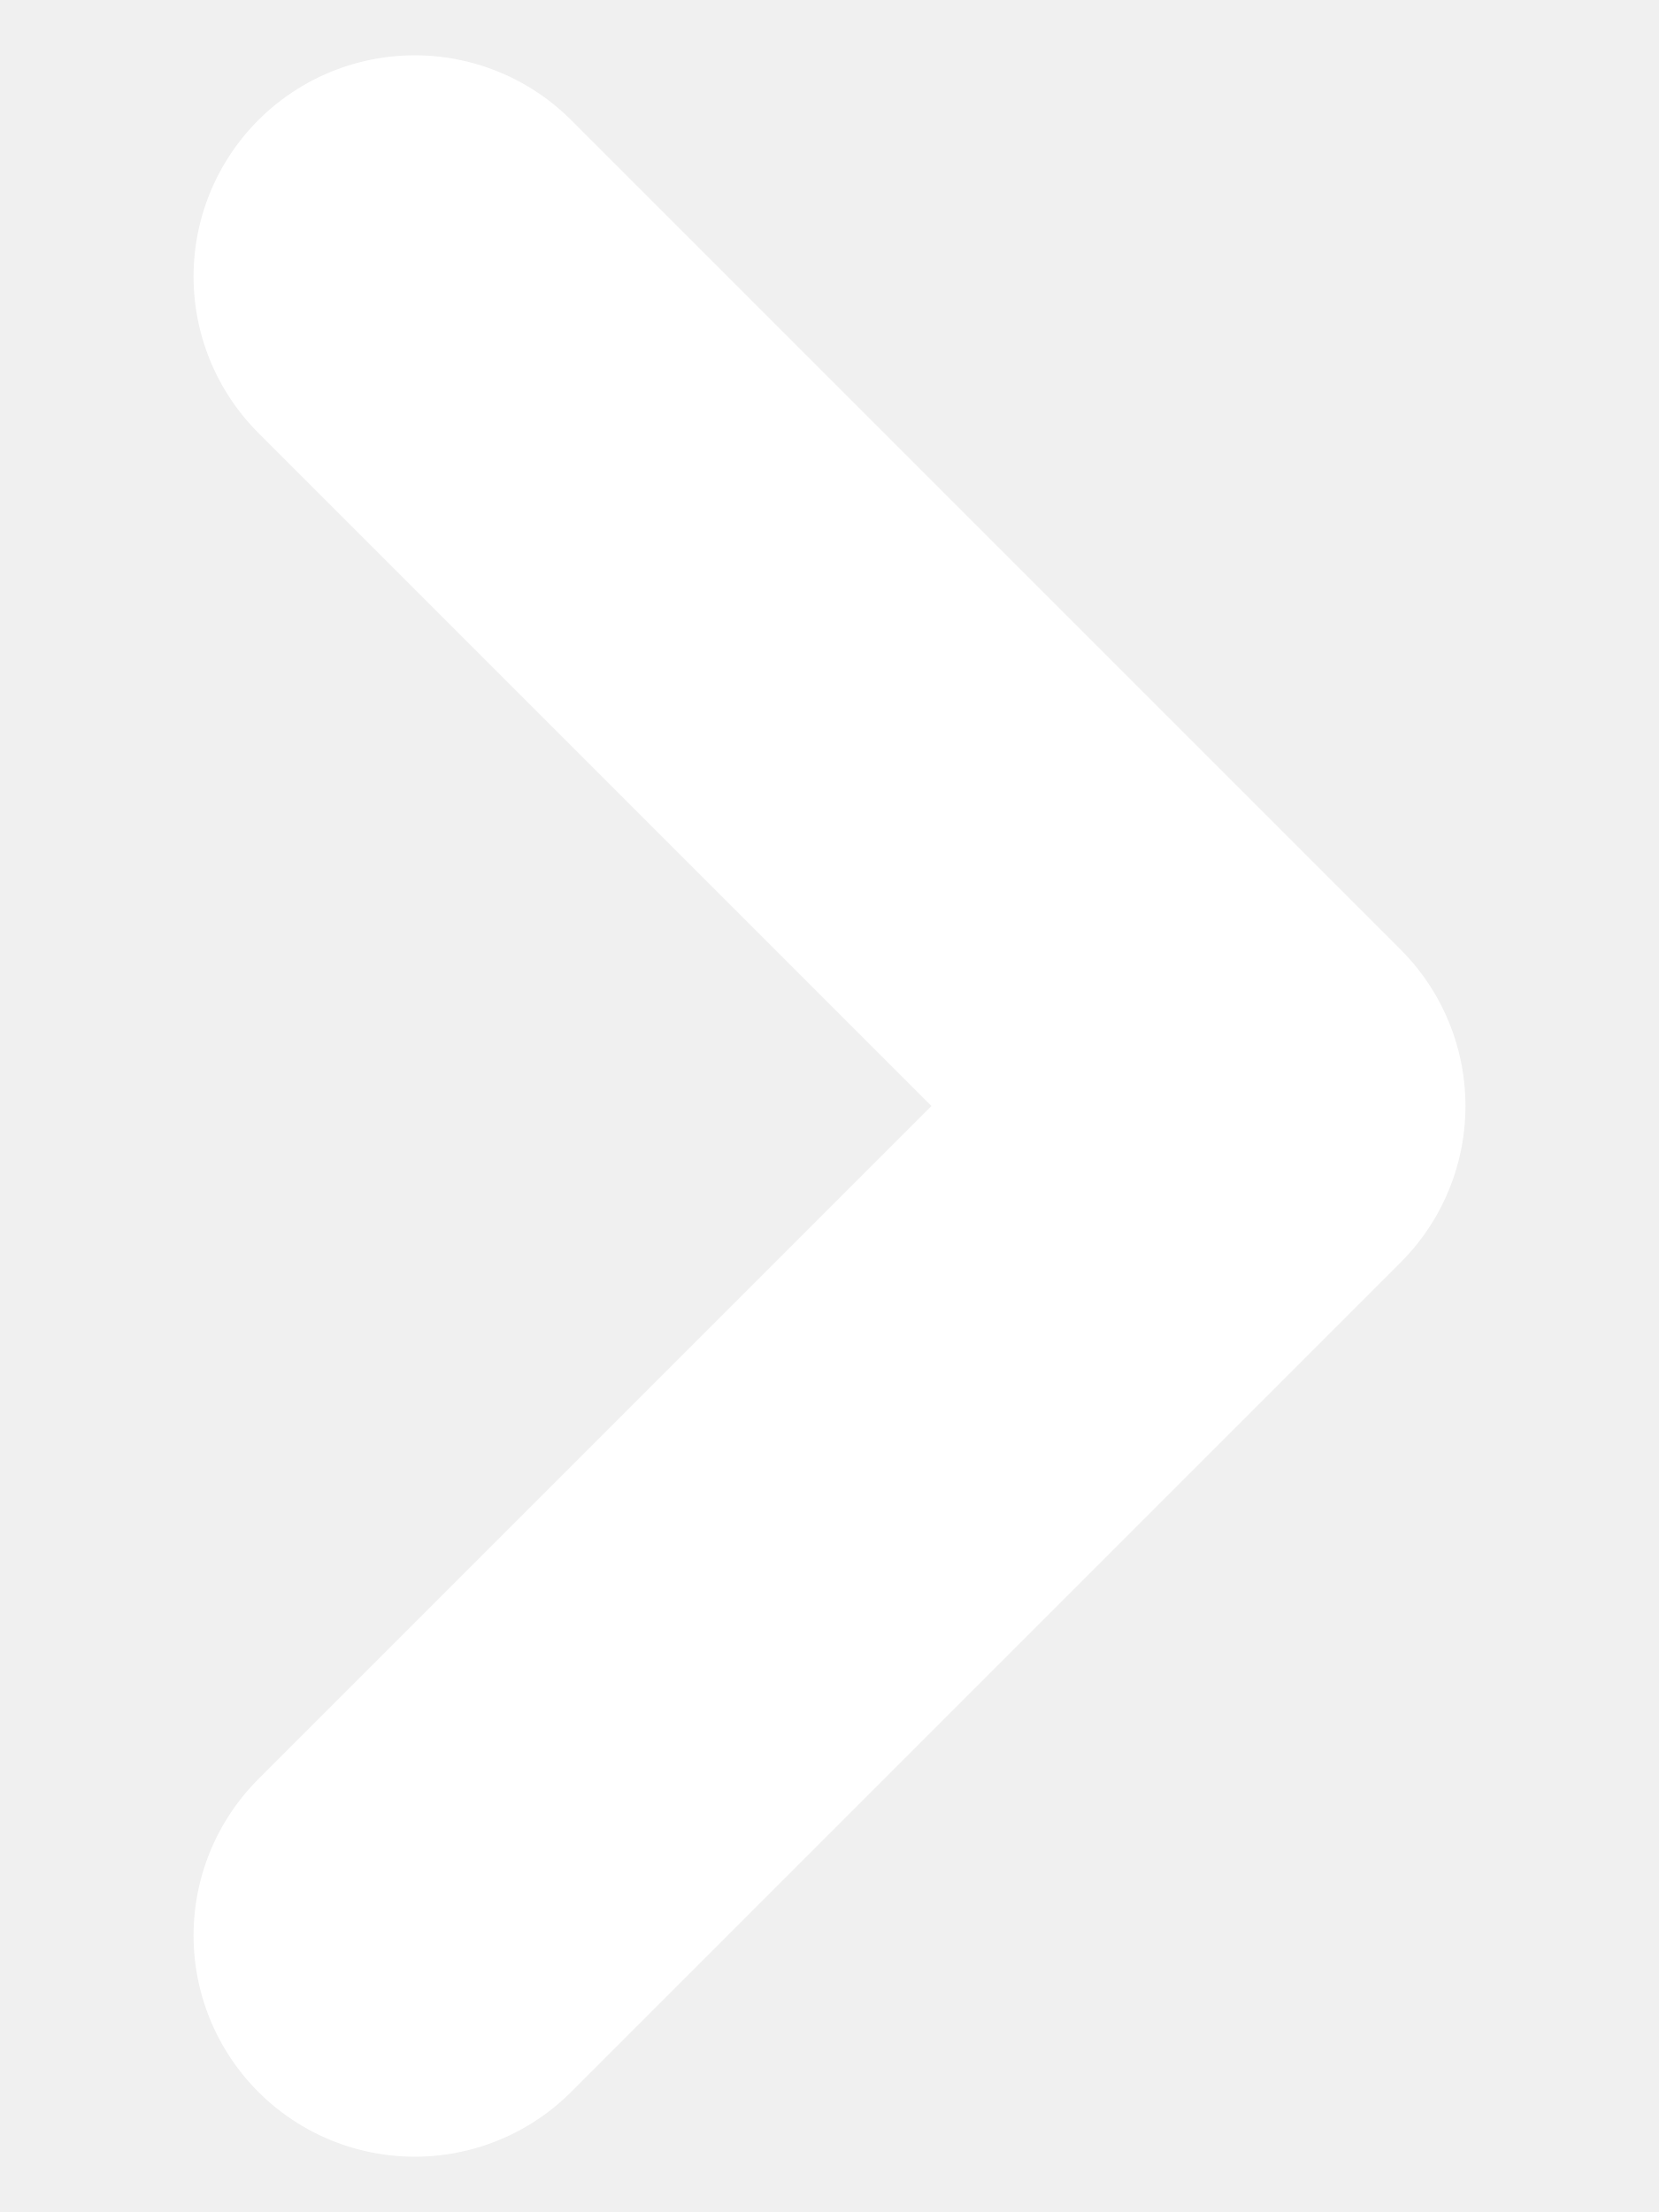
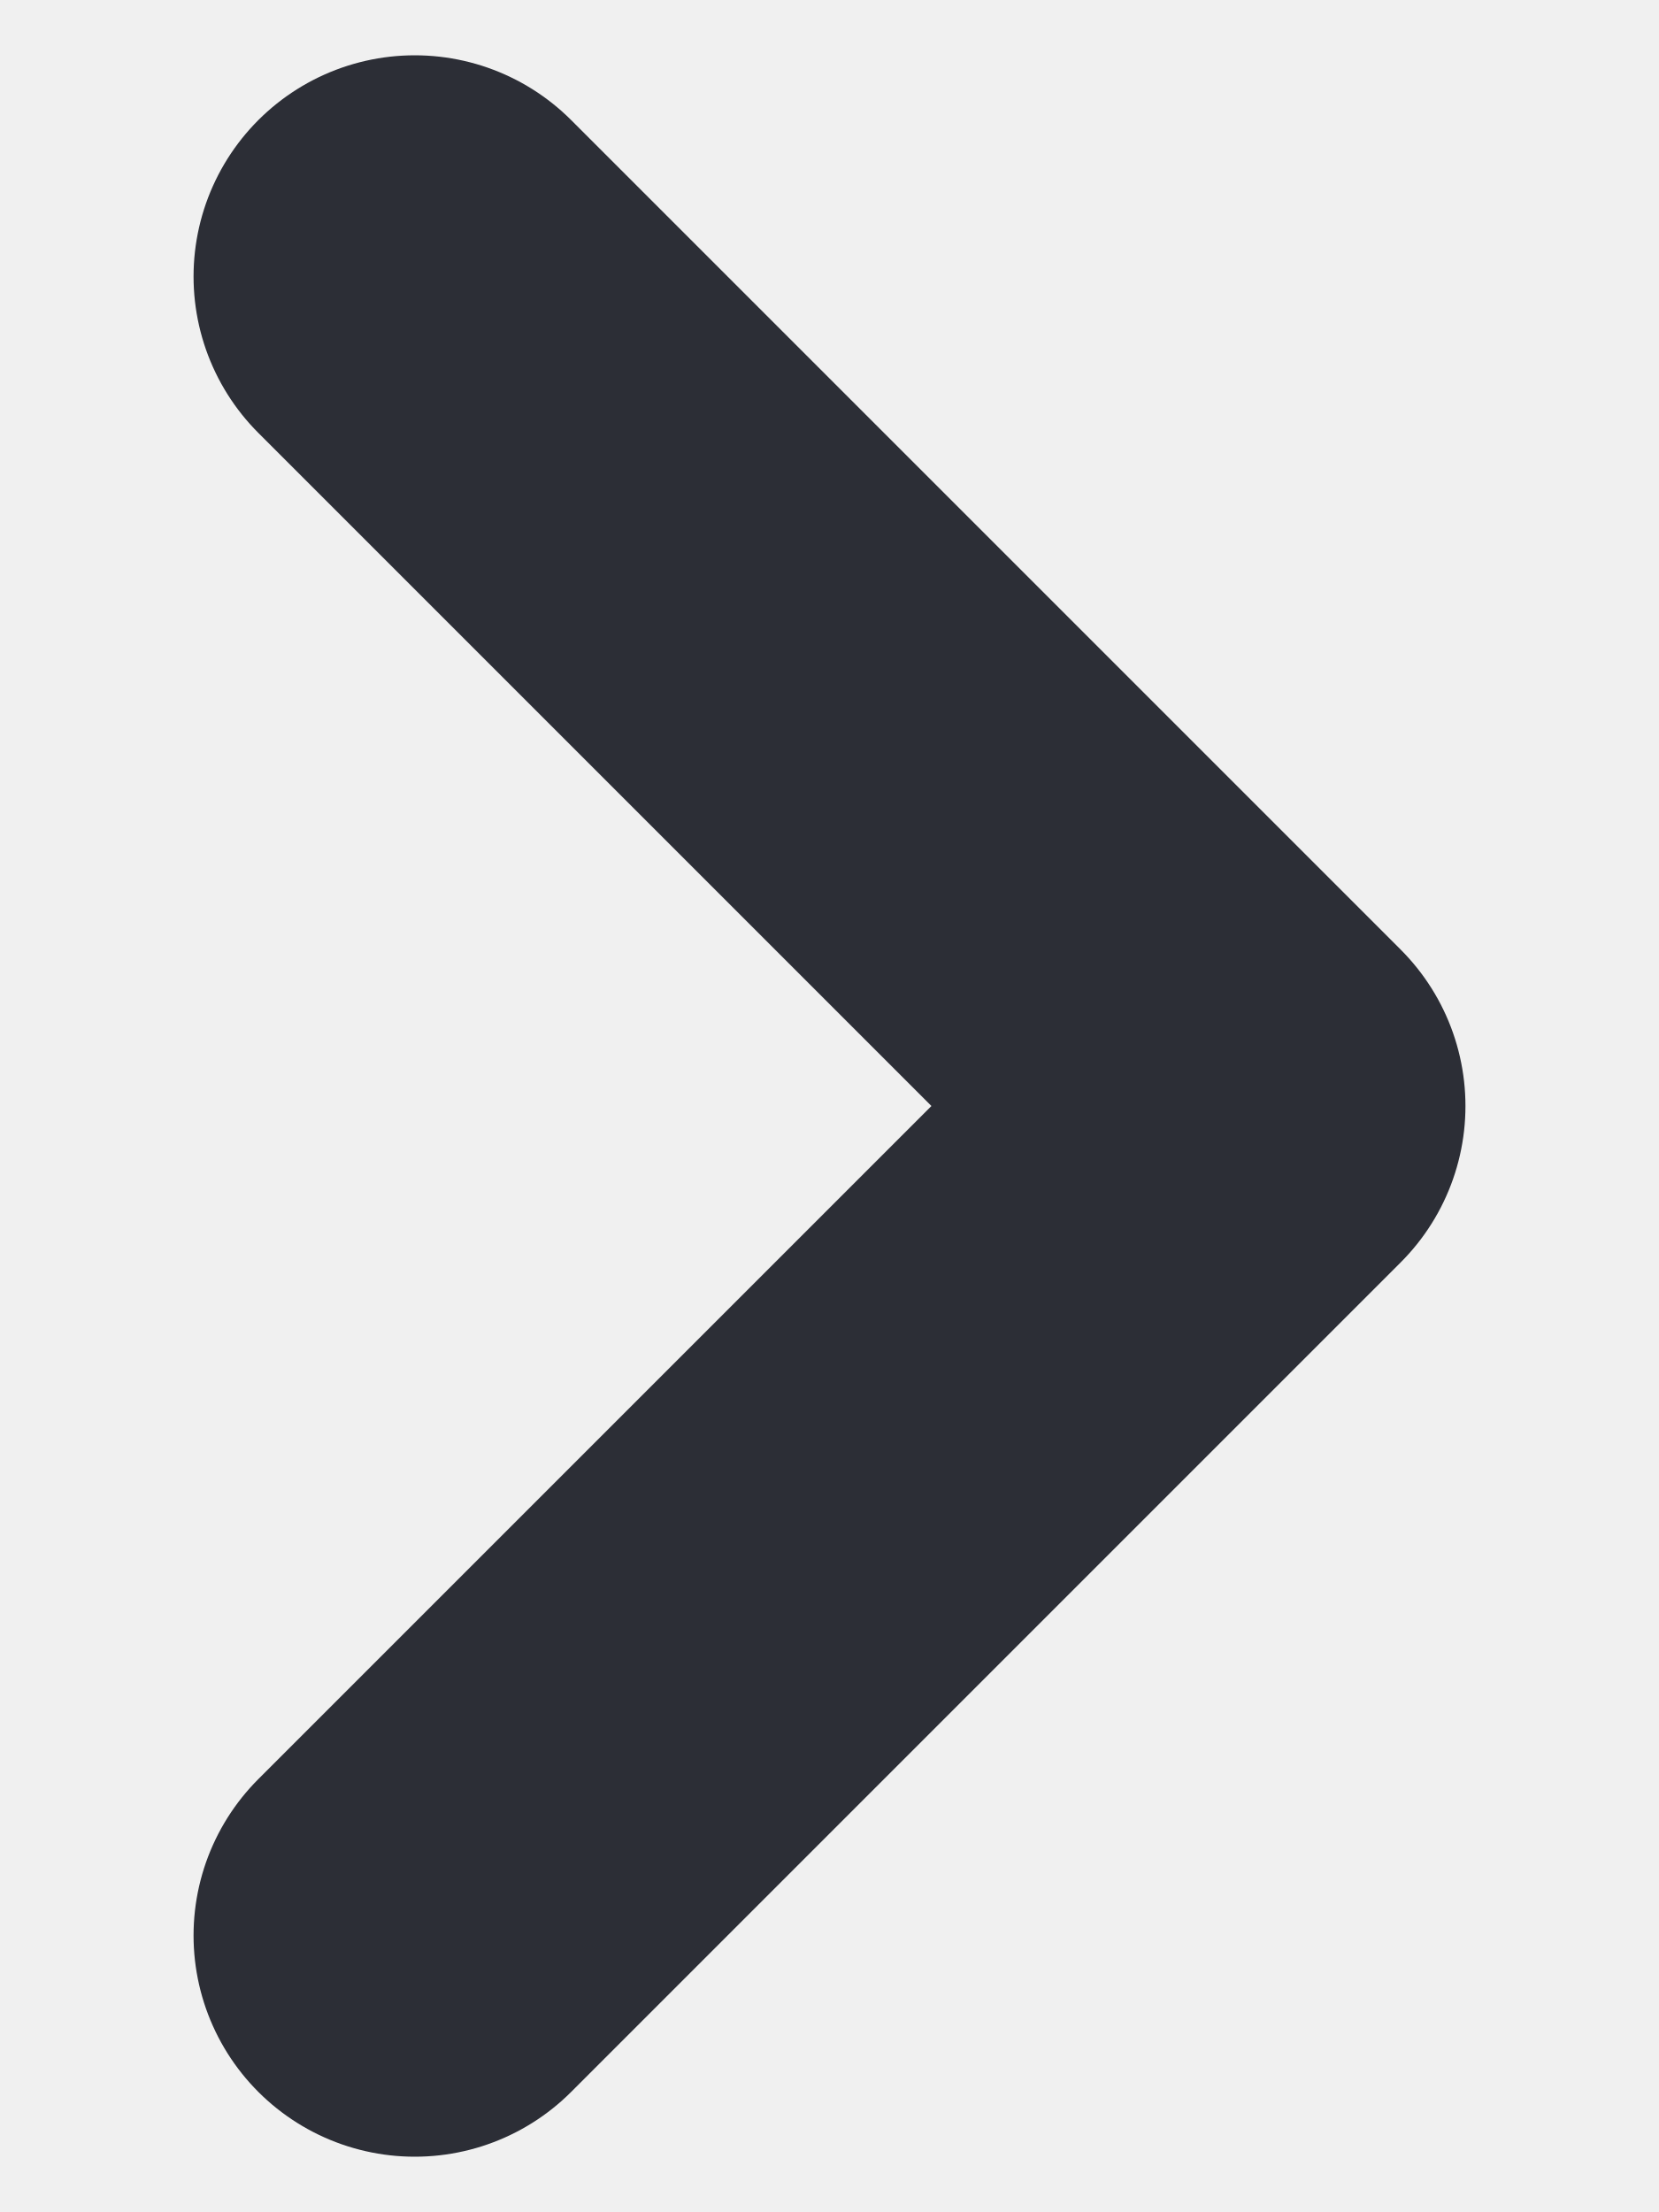
<svg xmlns="http://www.w3.org/2000/svg" width="6" height="8" viewBox="0 0 6 8" fill="none">
-   <path d="M1.5 7L4.5 4L1.5 1" stroke="white" stroke-width="1.6" stroke-linecap="round" stroke-linejoin="round" />
+   <path d="M1.5 7L4.5 4L1.5 1" stroke="#2C2E36" stroke-width="1.6" stroke-linecap="round" stroke-linejoin="round" />
</svg>
